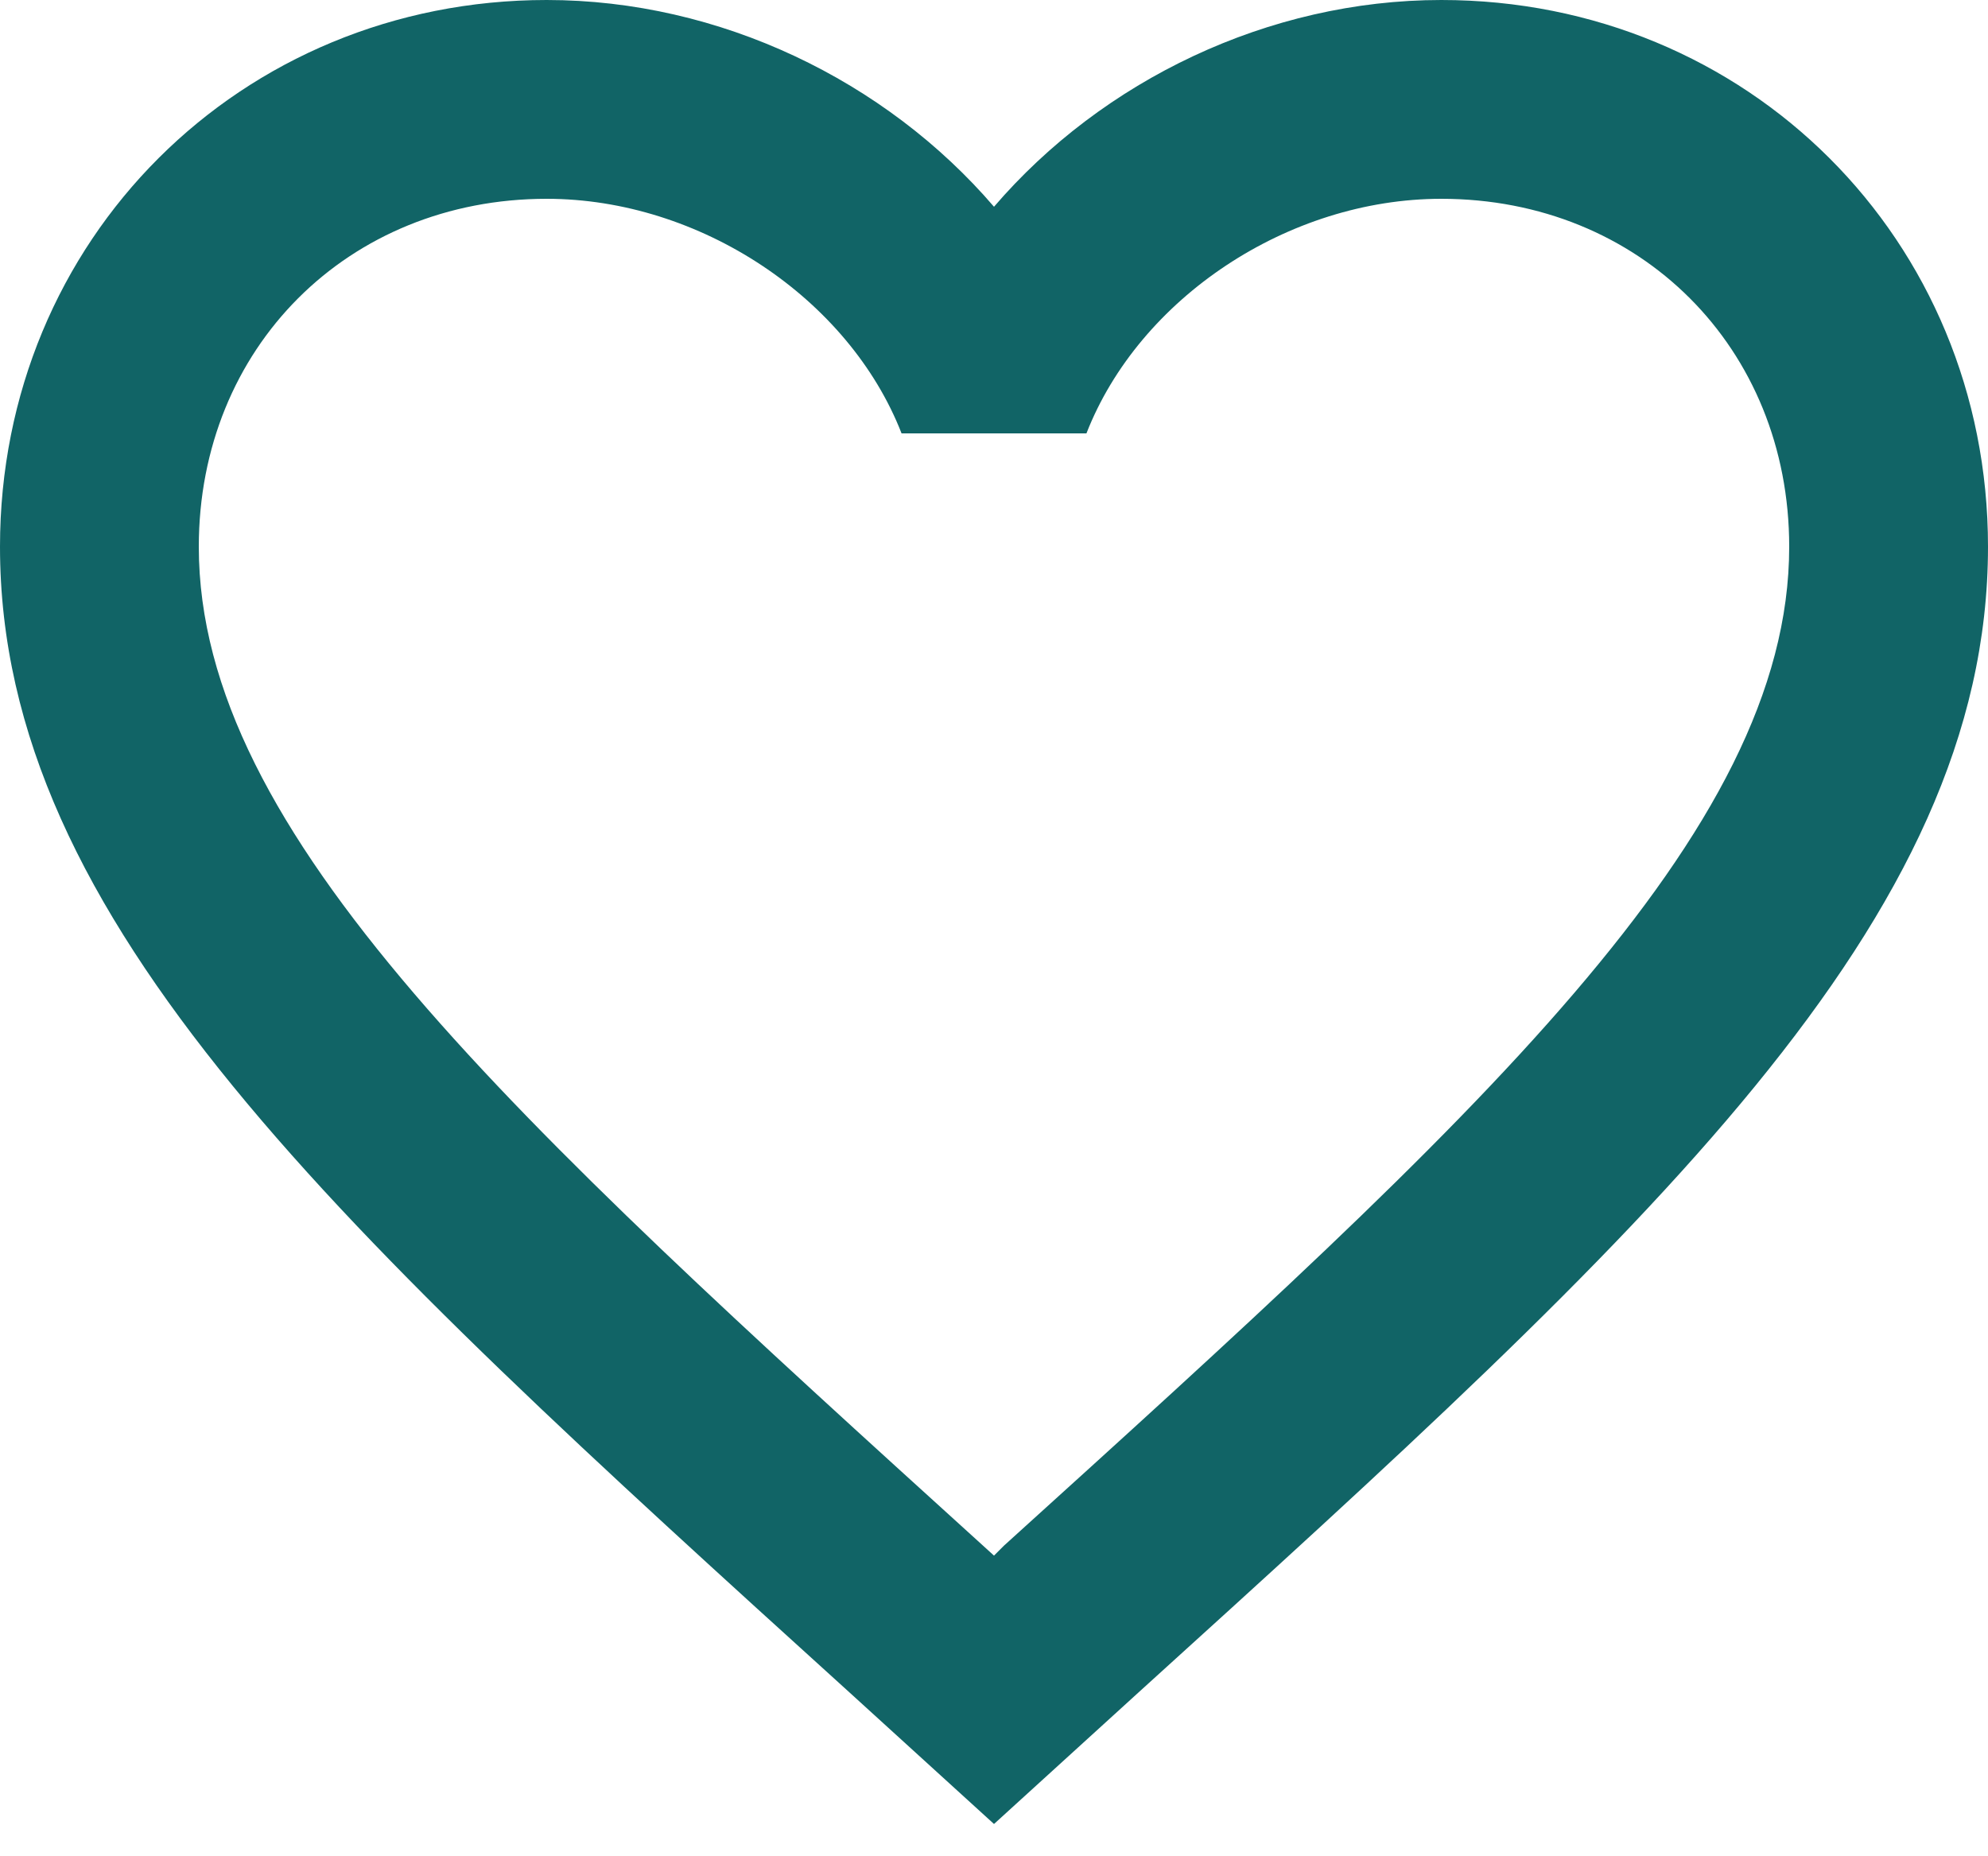
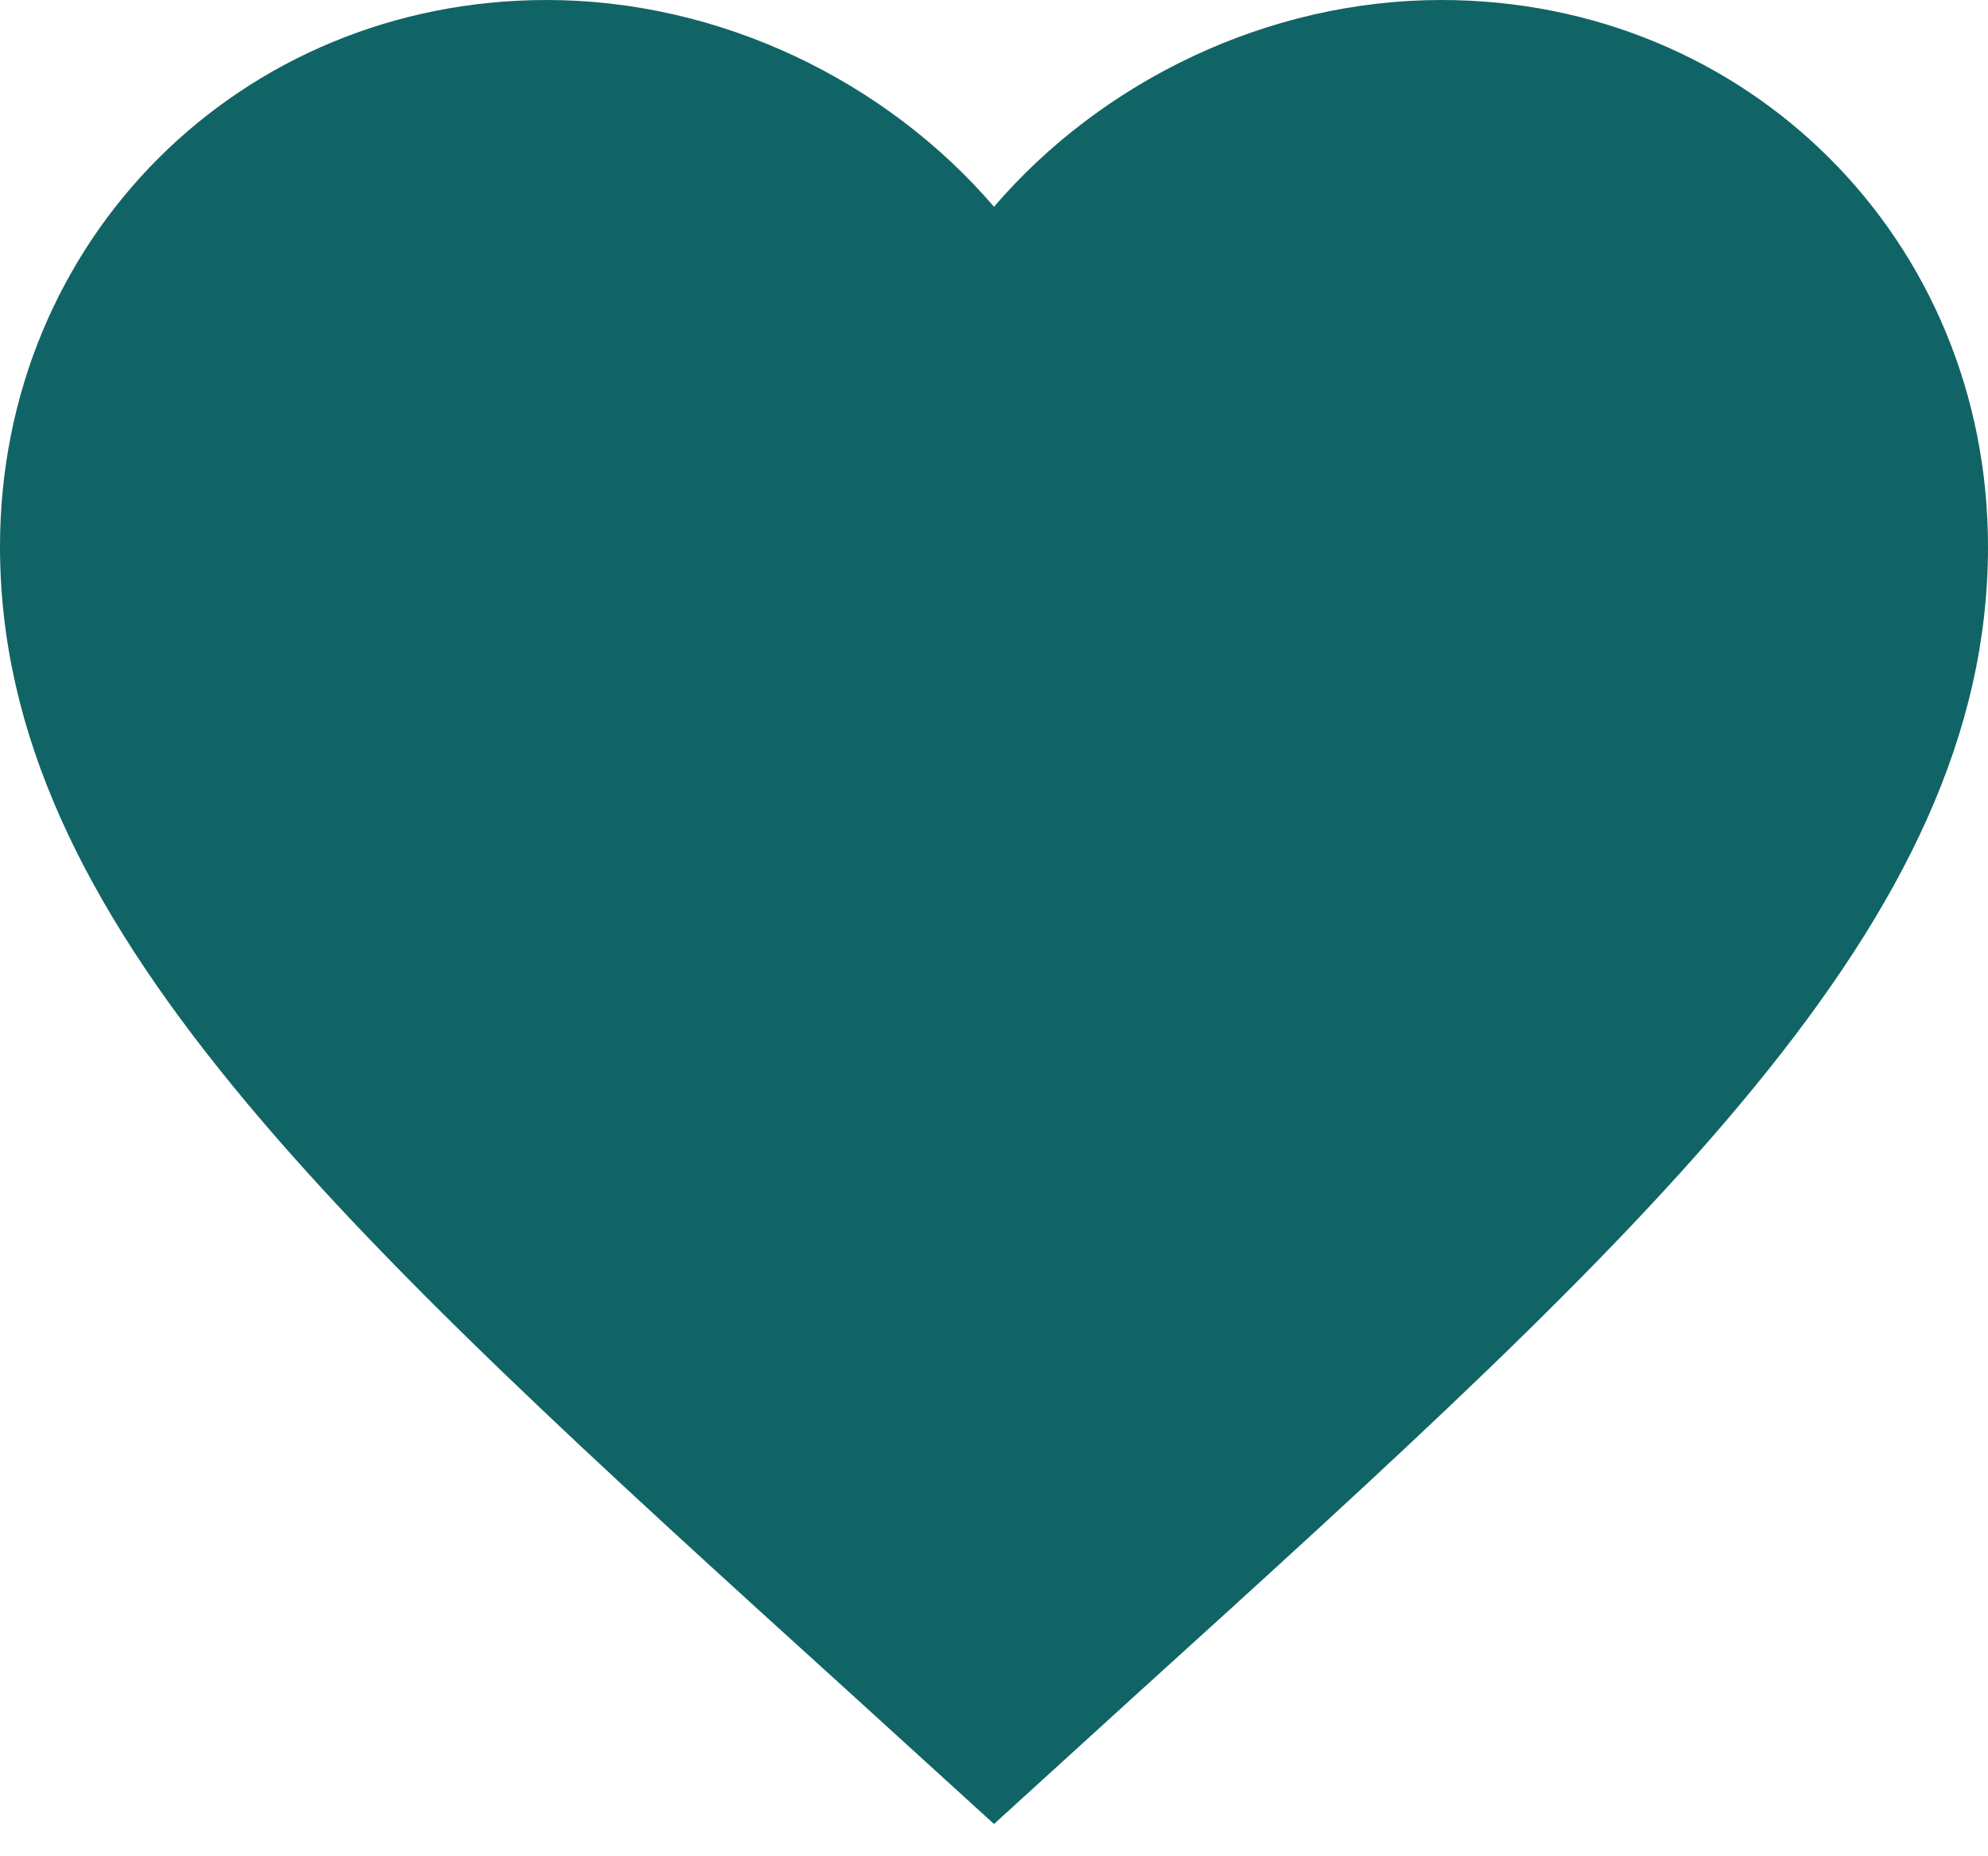
- <svg xmlns="http://www.w3.org/2000/svg" width="30" height="28" viewBox="0 0 30 28" fill="none">
-   <path d="M15.15 23.325L15 23.475L14.835 23.325C7.71 16.86 3 12.585 3 8.25C3 5.25 5.25 3 8.25 3C10.56 3 12.81 4.5 13.605 6.54H16.395C17.19 4.5 19.44 3 21.75 3C24.75 3 27 5.25 27 8.25C27 12.585 22.29 16.86 15.15 23.325ZM21.75 0C19.14 0 16.635 1.215 15 3.12C13.365 1.215 10.86 0 8.25 0C3.63 0 0 3.615 0 8.25C0 13.905 5.1 18.54 12.825 25.545L15 27.525L17.175 25.545C24.9 18.54 30 13.905 30 8.25C30 3.615 26.37 0 21.75 0Z" fill="#116466" />
+ <svg xmlns="http://www.w3.org/2000/svg" width="30" height="28" viewBox="0 0 30 28" fill="#116466">
+   <path d="M15 27.525L17.175 25.545C24.9 18.54 30 13.905 30 8.25C30 3.615 26.37 0 21.75 0C19.14 0 16.635 1.215 15 3.12C13.365 1.215 10.86 0 8.25 0C3.63 0 0 3.615 0 8.25C0 13.905 5.1 18.54 12.825 25.545L15 27.525Z" fill="#116466" />
</svg>
